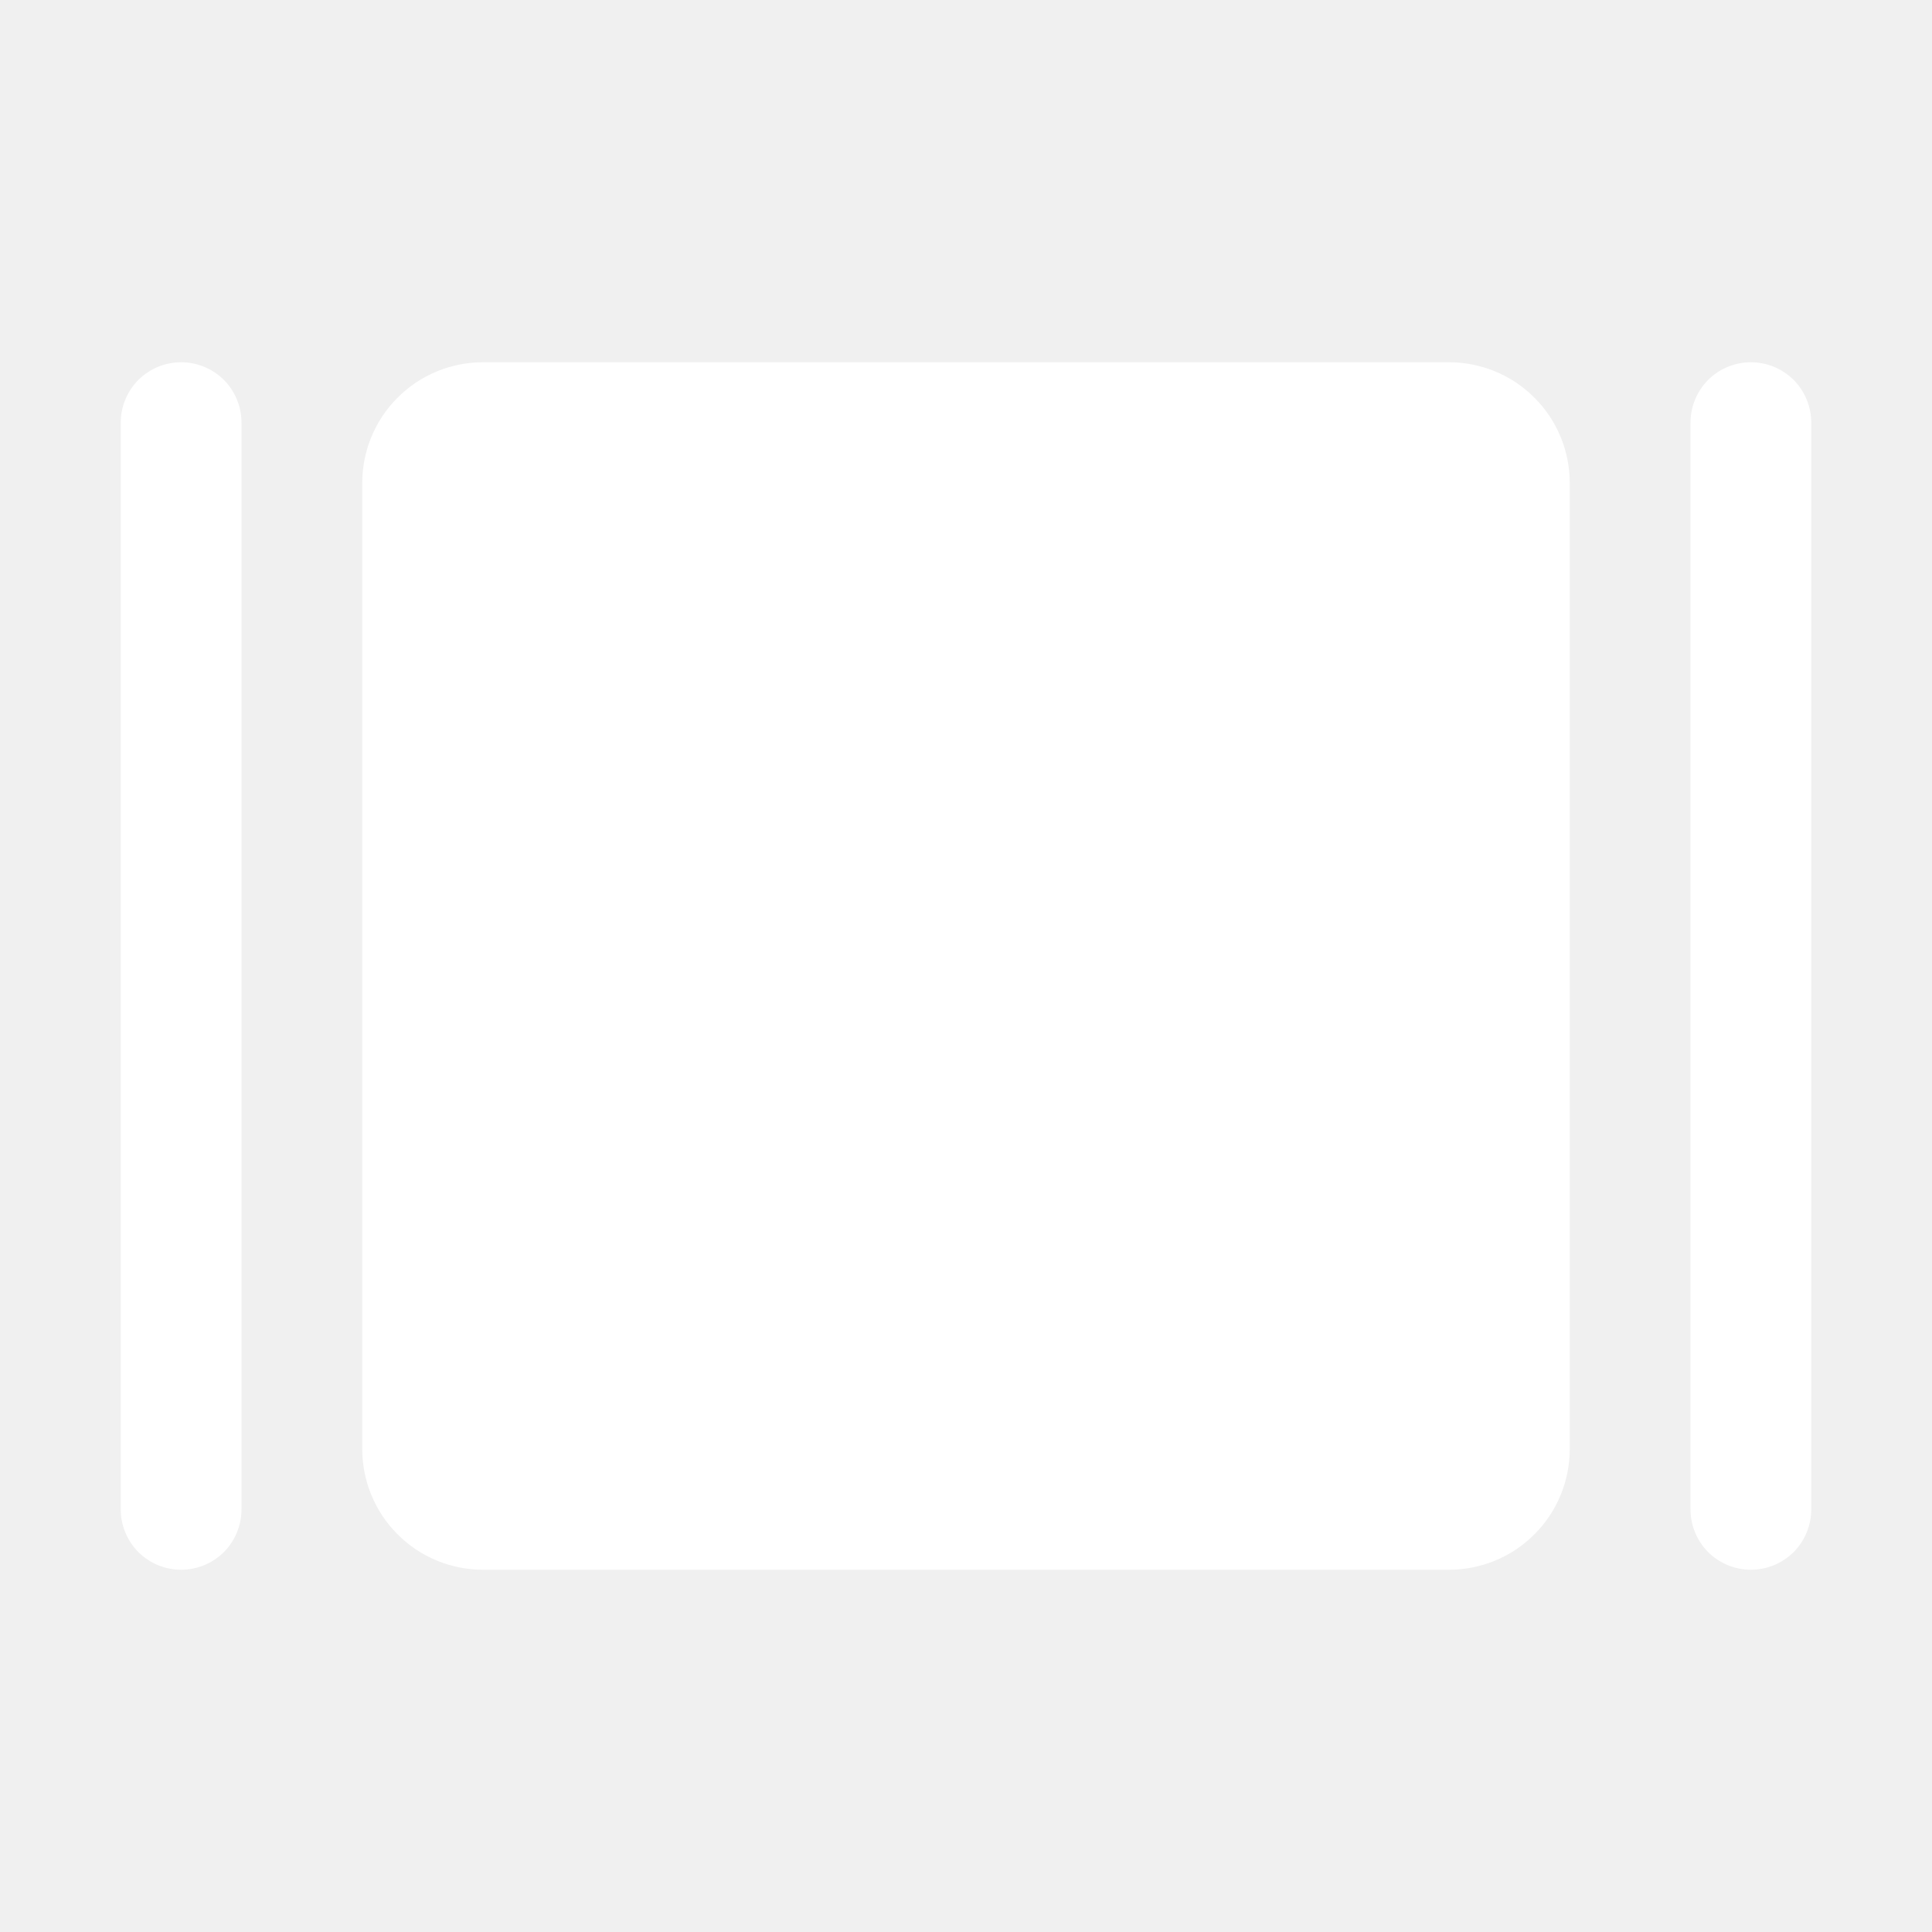
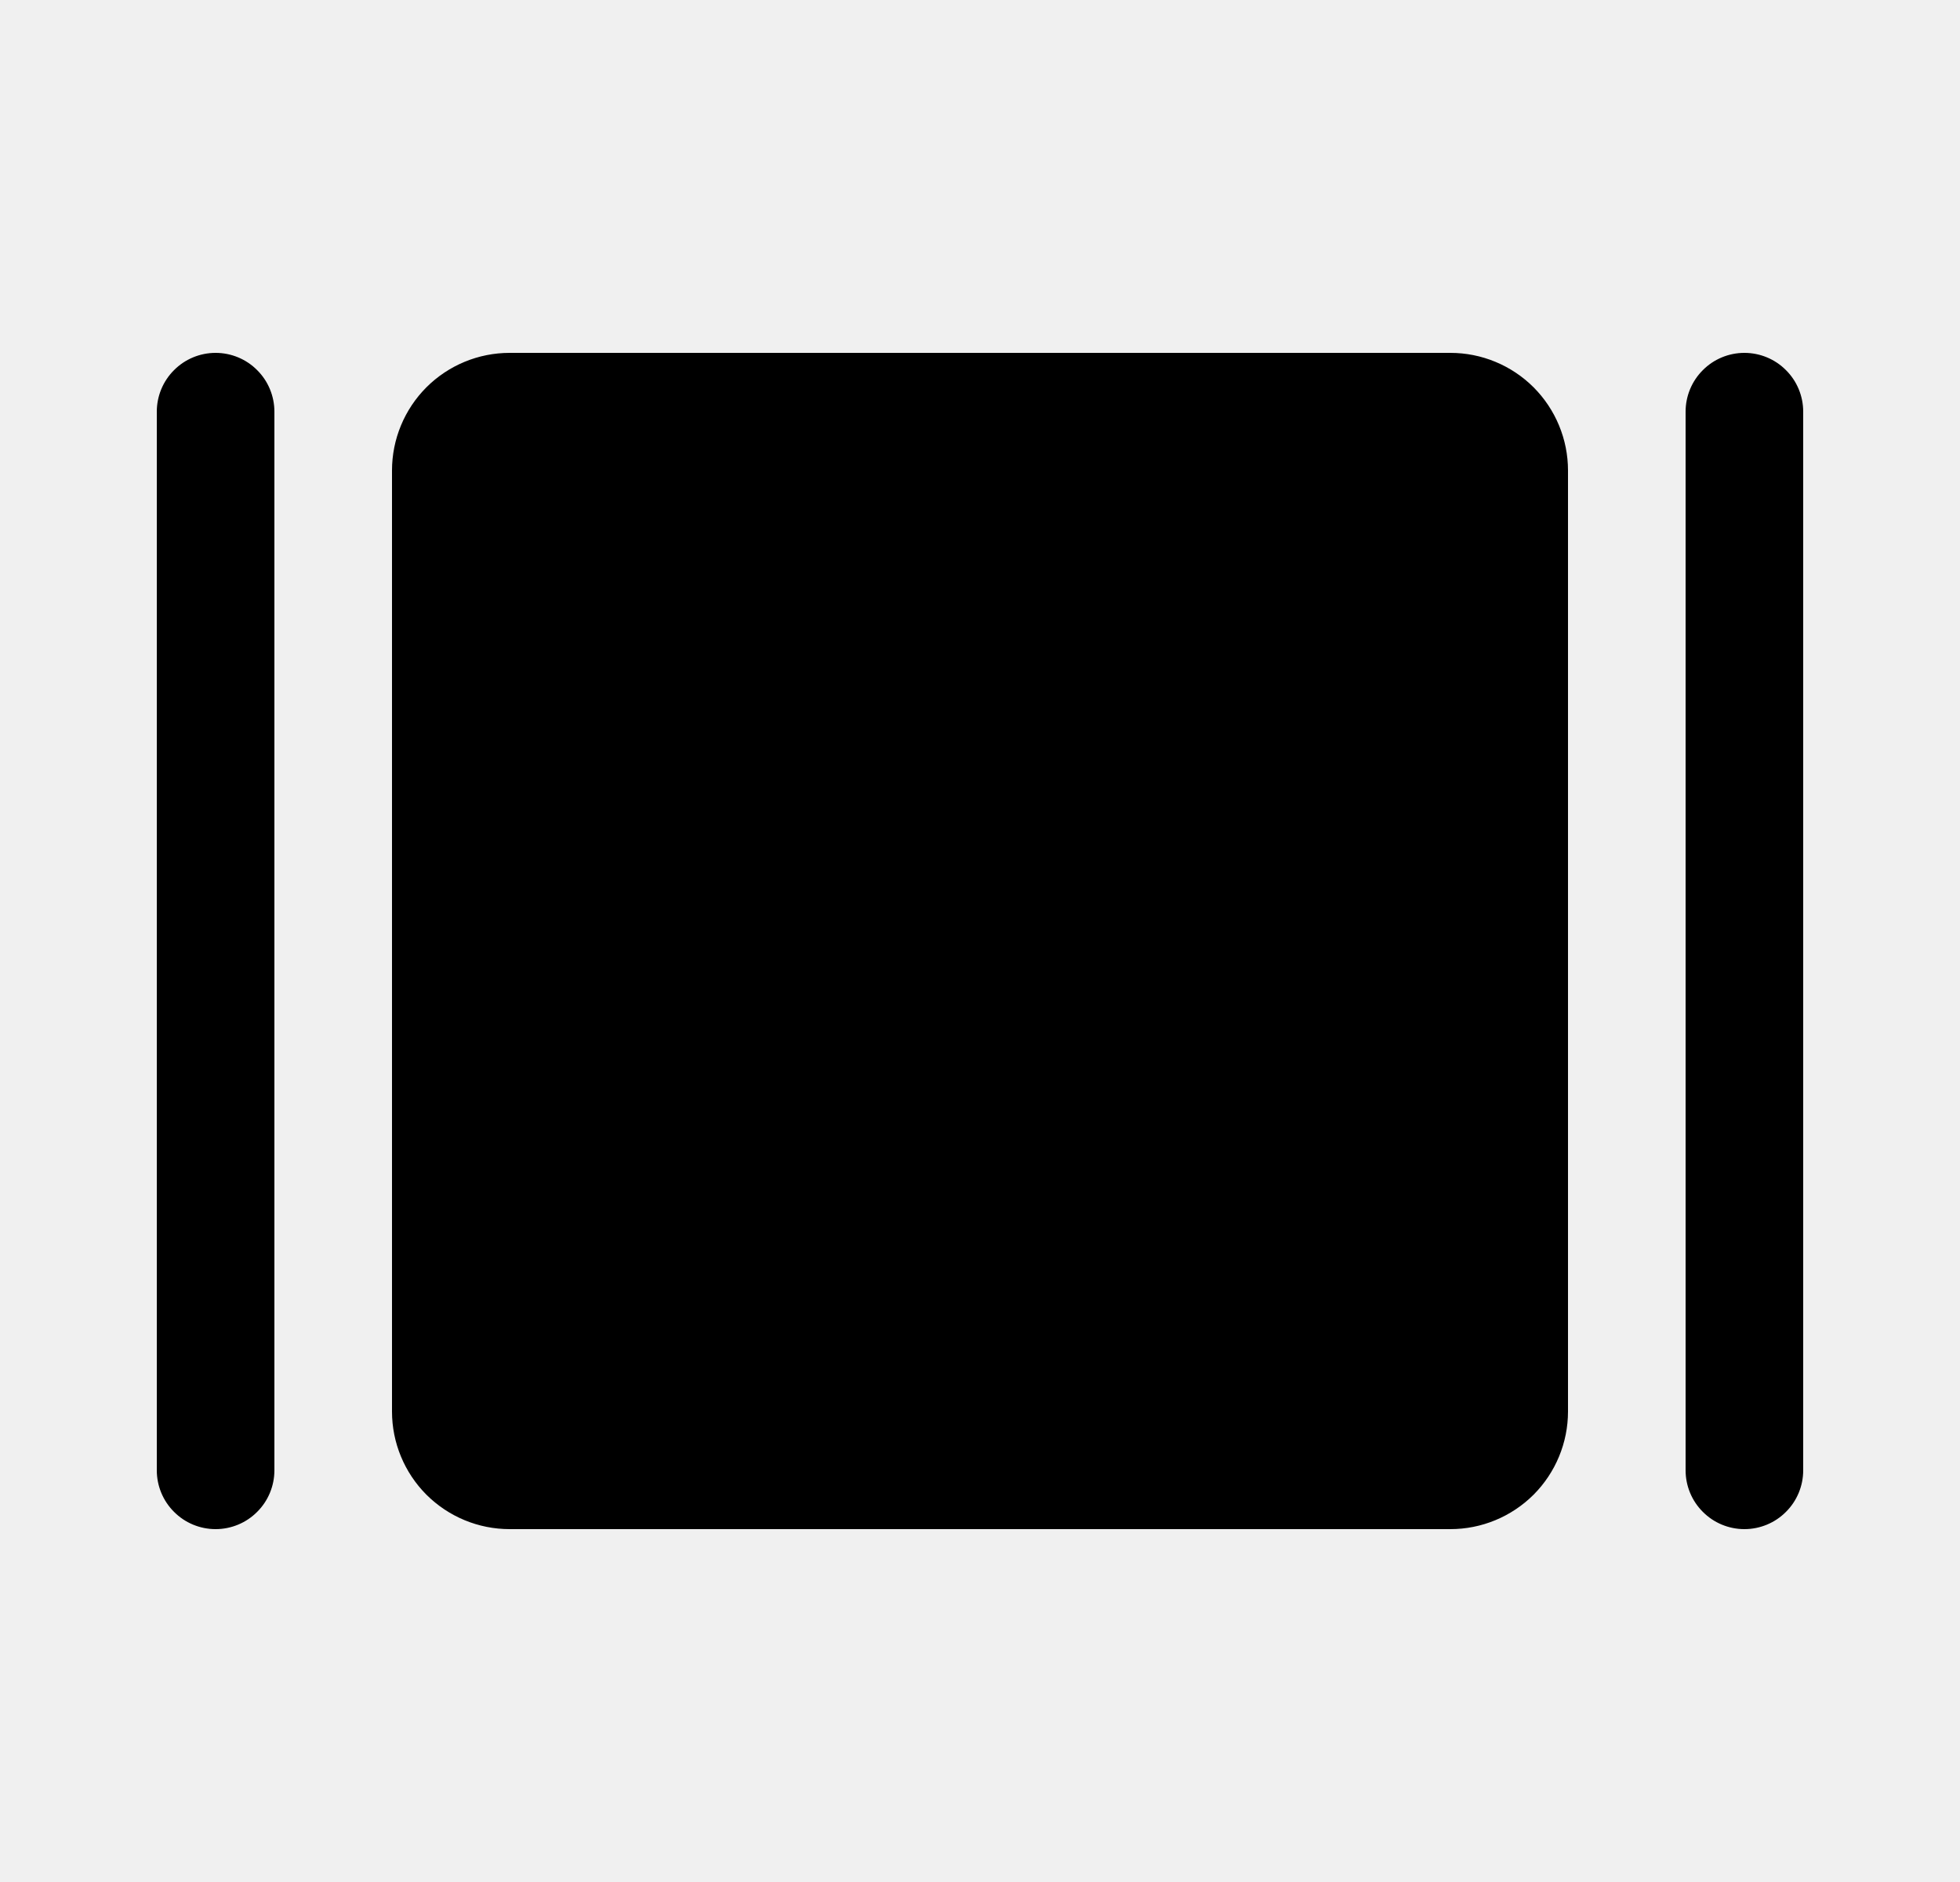
- <svg xmlns="http://www.w3.org/2000/svg" width="16" height="16" viewBox="0 0 16 16" fill="none">
-   <path d="M13 4V12C13 12.265 12.895 12.52 12.707 12.707C12.52 12.895 12.265 13 12 13H4C3.735 13 3.48 12.895 3.293 12.707C3.105 12.52 3 12.265 3 12V4C3 3.735 3.105 3.48 3.293 3.293C3.48 3.105 3.735 3 4 3H12C12.265 3 12.52 3.105 12.707 3.293C12.895 3.48 13 3.735 13 4ZM14.5 3C14.367 3 14.24 3.053 14.146 3.146C14.053 3.24 14 3.367 14 3.5V12.5C14 12.633 14.053 12.76 14.146 12.854C14.24 12.947 14.367 13 14.5 13C14.633 13 14.76 12.947 14.854 12.854C14.947 12.76 15 12.633 15 12.5V3.5C15 3.367 14.947 3.24 14.854 3.146C14.76 3.053 14.633 3 14.5 3ZM1.5 3C1.367 3 1.24 3.053 1.146 3.146C1.053 3.24 1 3.367 1 3.5V12.5C1 12.633 1.053 12.76 1.146 12.854C1.24 12.947 1.367 13 1.5 13C1.633 13 1.76 12.947 1.854 12.854C1.947 12.76 2 12.633 2 12.5V3.5C2 3.367 1.947 3.24 1.854 3.146C1.76 3.053 1.633 3 1.5 3Z" fill="white" />
+ <svg xmlns="http://www.w3.org/2000/svg" width="25" height="24" viewBox="0 0 25 24" fill="none">
+   <path d="M20 6V18C20 18.398 19.842 18.779 19.561 19.061C19.279 19.342 18.898 19.5 18.5 19.5H6.5C6.102 19.5 5.721 19.342 5.439 19.061C5.158 18.779 5 18.398 5 18V6C5 5.602 5.158 5.221 5.439 4.939C5.721 4.658 6.102 4.5 6.5 4.5H18.5C18.898 4.5 19.279 4.658 19.561 4.939C19.842 5.221 20 5.602 20 6ZM22.25 4.5C22.051 4.5 21.86 4.579 21.72 4.72C21.579 4.86 21.5 5.051 21.5 5.25V18.75C21.5 18.949 21.579 19.14 21.72 19.28C21.86 19.421 22.051 19.5 22.25 19.5C22.449 19.5 22.64 19.421 22.78 19.28C22.921 19.14 23 18.949 23 18.75V5.25C23 5.051 22.921 4.86 22.78 4.72C22.64 4.579 22.449 4.5 22.25 4.5ZM2.75 4.5C2.551 4.5 2.36 4.579 2.22 4.72C2.079 4.86 2 5.051 2 5.25V18.75C2 18.949 2.079 19.14 2.22 19.28C2.36 19.421 2.551 19.5 2.75 19.5C2.949 19.5 3.14 19.421 3.28 19.28C3.421 19.14 3.5 18.949 3.5 18.75V5.25C3.5 5.051 3.421 4.86 3.28 4.72C3.14 4.579 2.949 4.5 2.75 4.5Z" fill="black" />
</svg>
